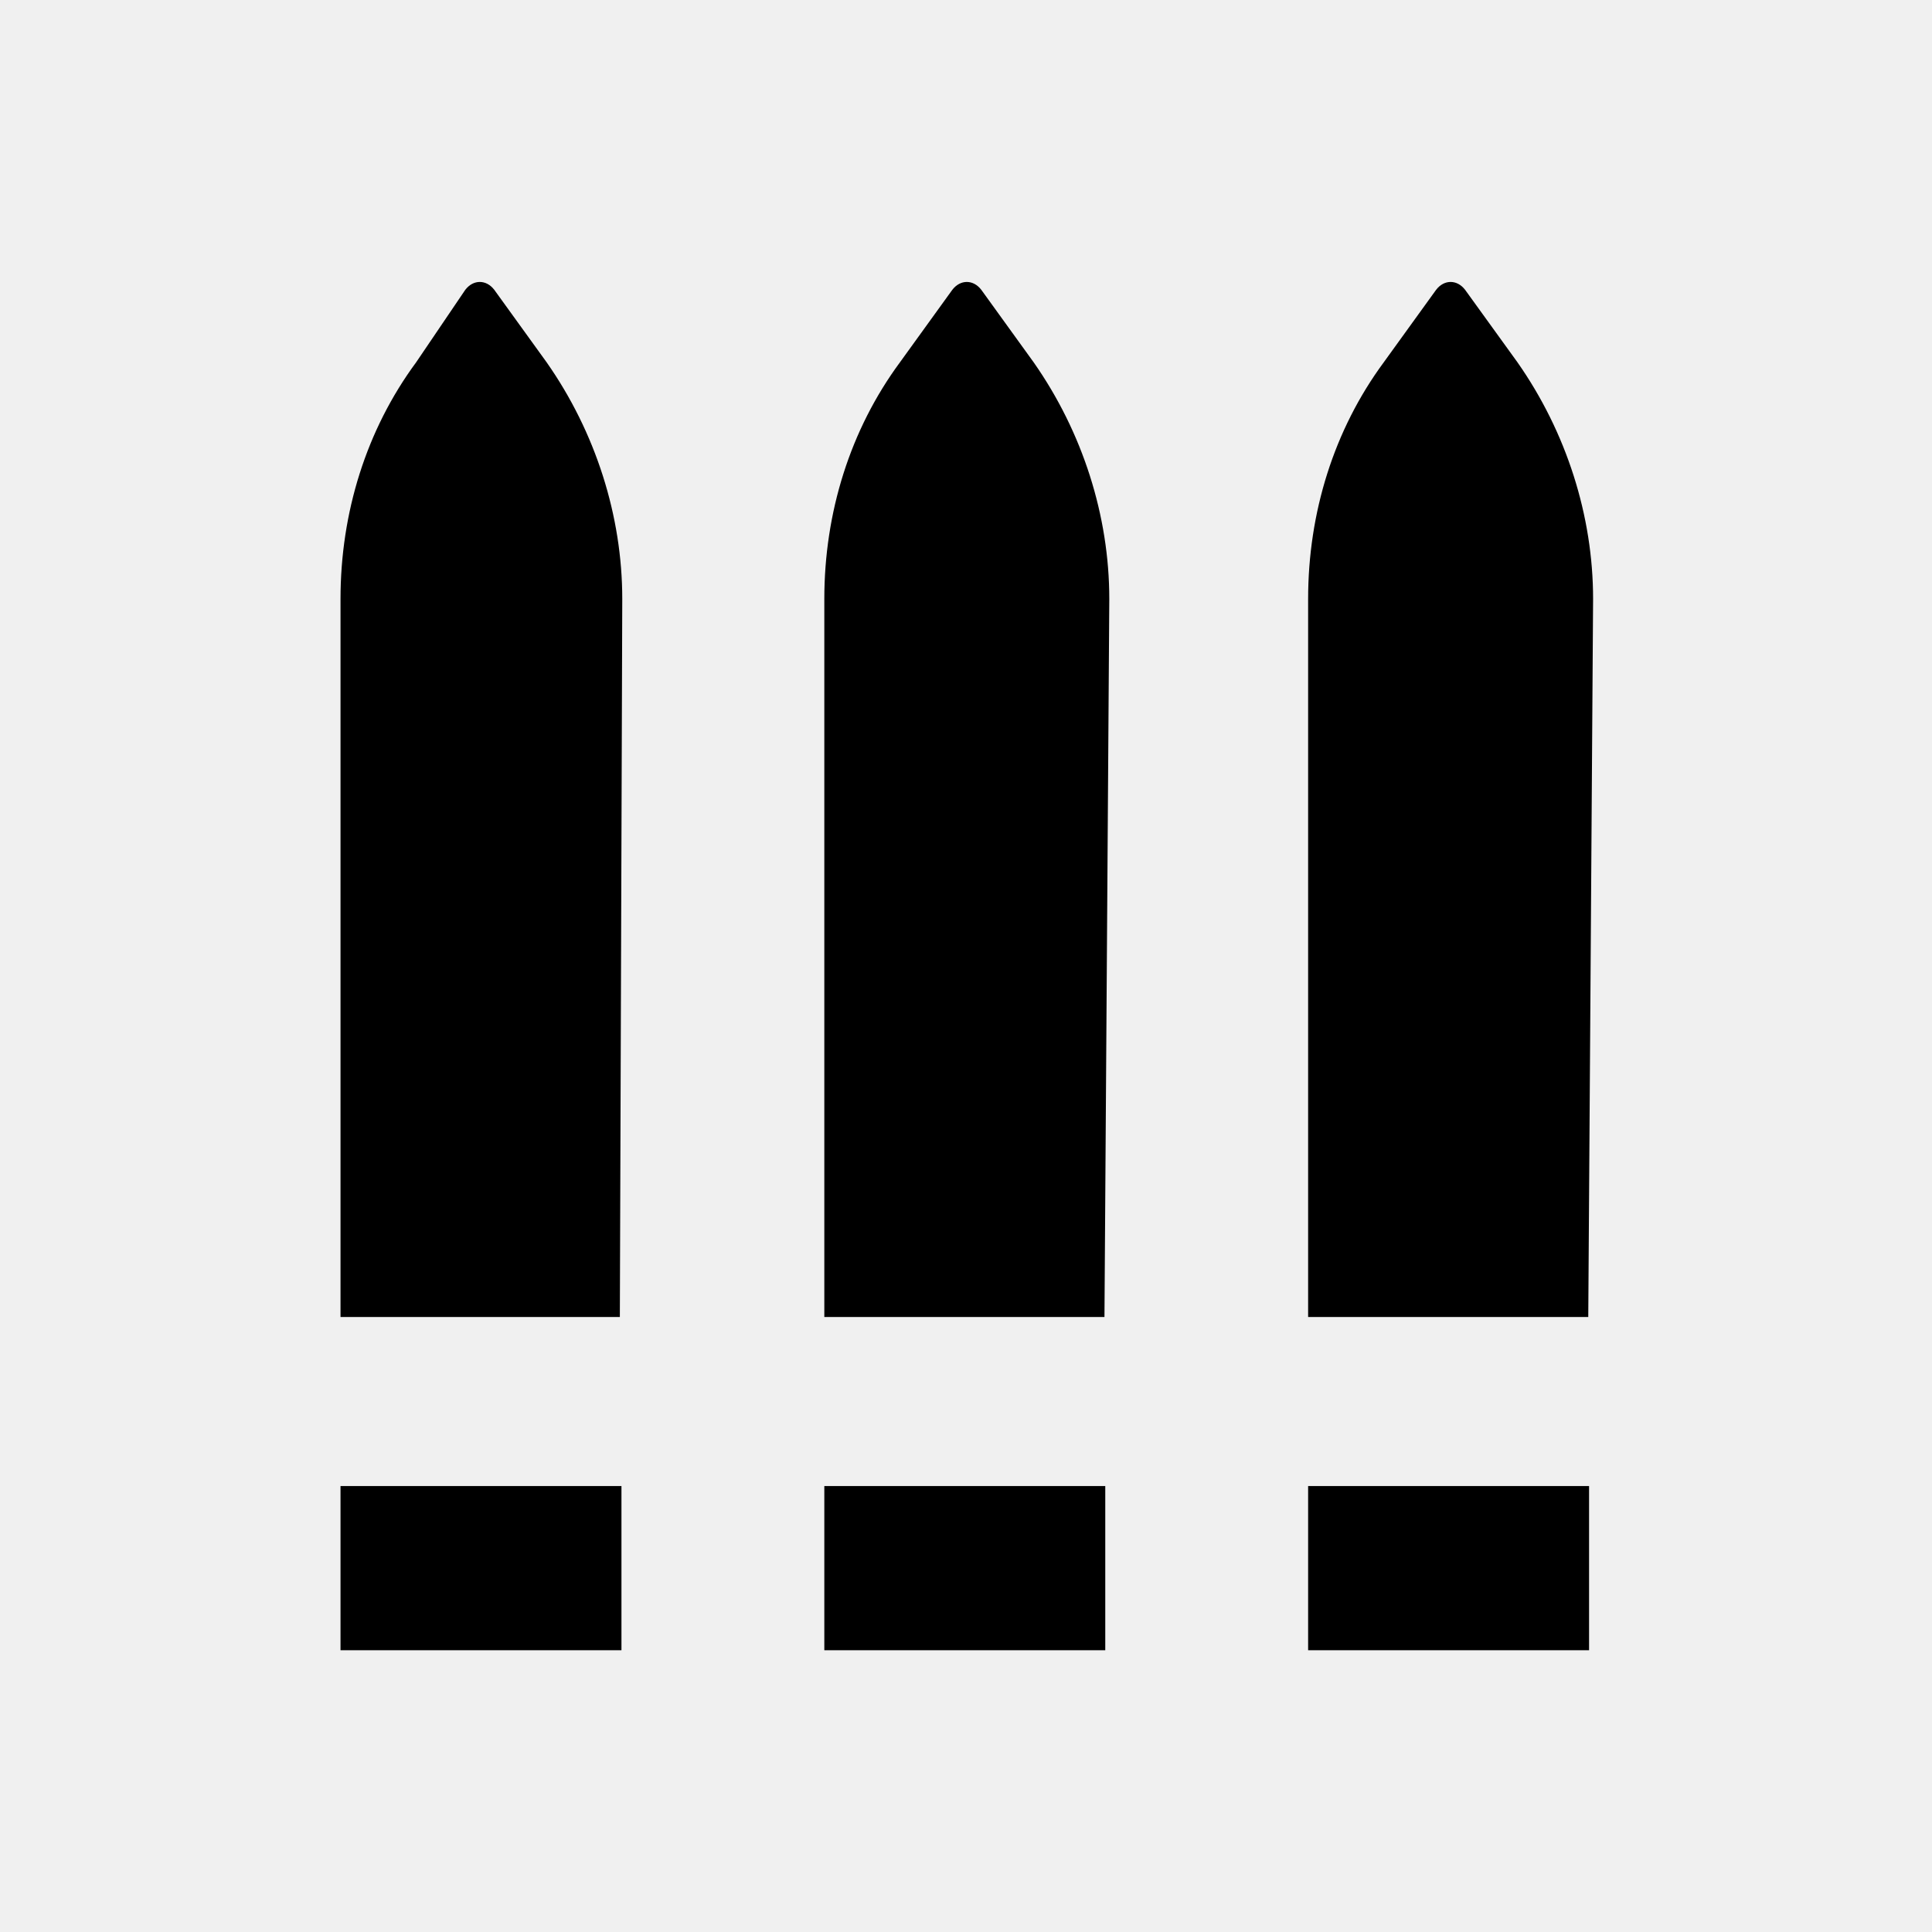
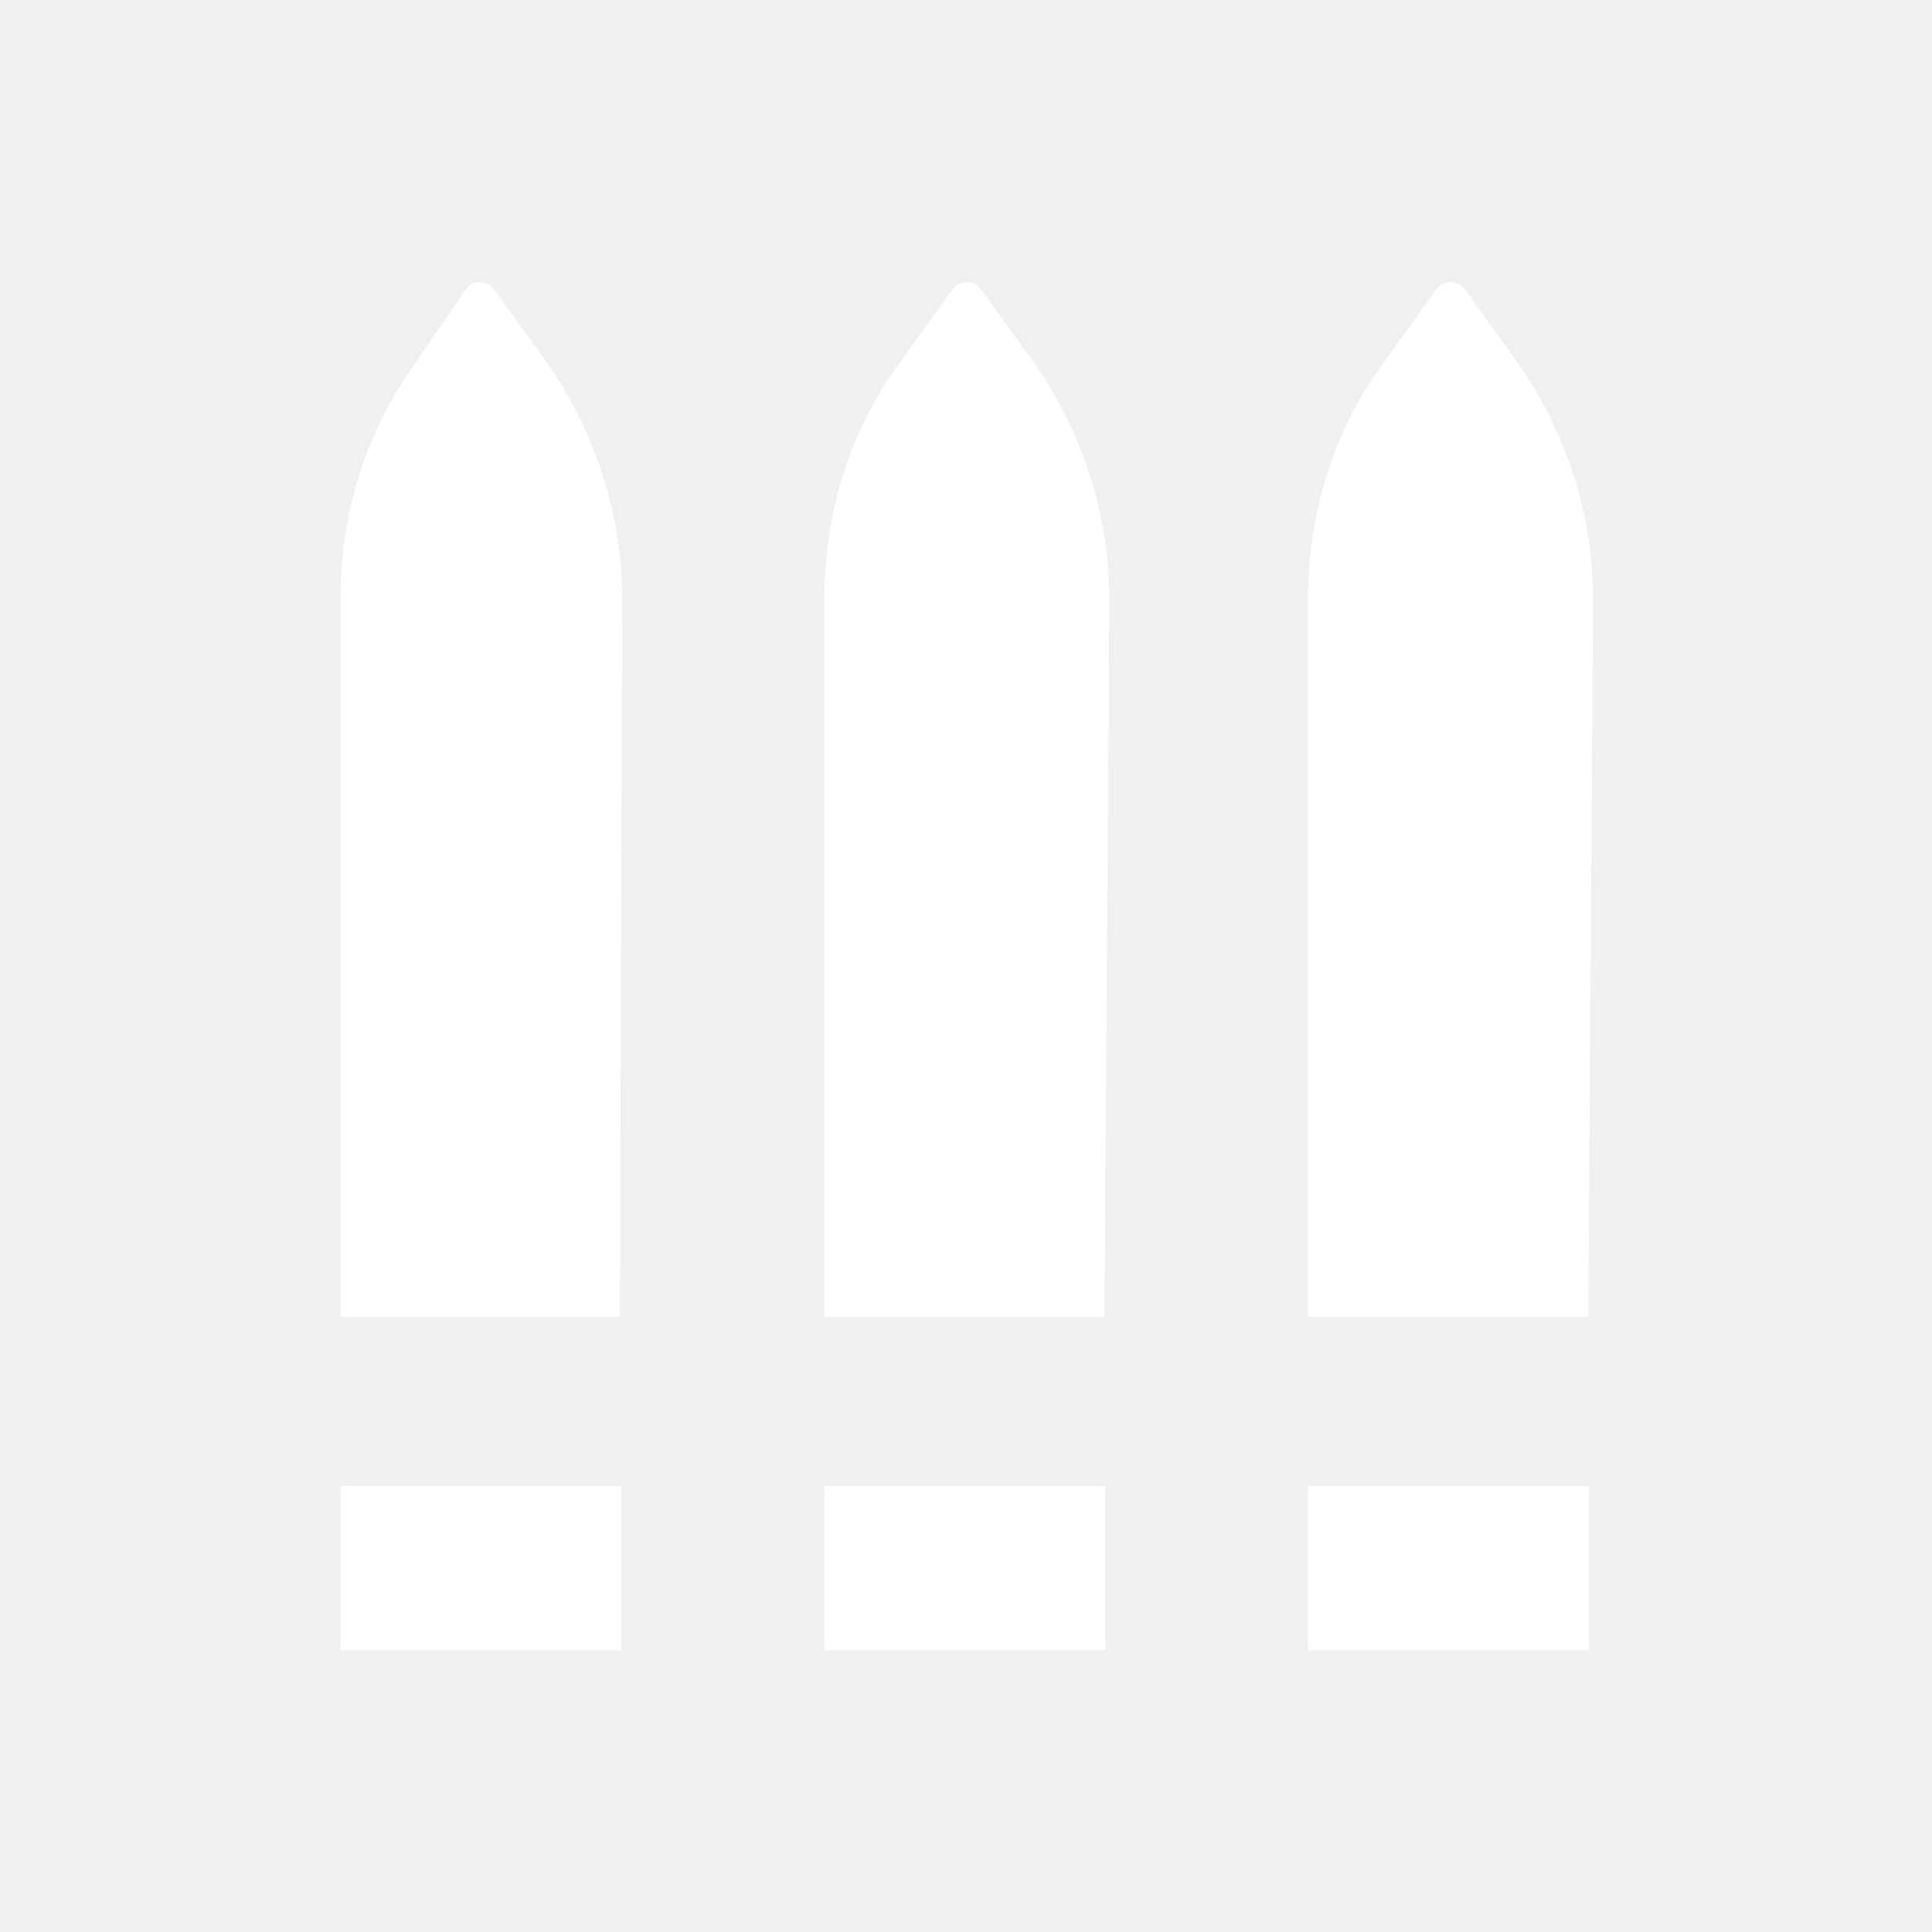
<svg xmlns="http://www.w3.org/2000/svg" viewBox="0 0 24 24">
-   <path d="M7.69 16.36H4.23V7.44c0-1.07.32-2.1.94-2.94l.61-.9c.1-.13.26-.13.36 0l.65.9c.61.87.94 1.91.94 2.94l-.03 8.92Zm6.01 0h-3.46V7.44c0-1.07.32-2.1.94-2.94l.65-.9c.1-.13.26-.13.36 0l.65.9c.61.87.94 1.91.94 2.94l-.06 8.92Zm6.01 0h-3.46V7.44c0-1.07.32-2.1.94-2.94l.65-.9c.1-.13.26-.13.36 0l.65.9c.61.87.94 1.91.94 2.94l-.06 8.92Zm-15.48 2.1h3.49v2.04H4.23zm6.01 0h3.49v2.04h-3.49zm6.01 0h3.49v2.04h-3.49z" style="fill:#000;stroke-width:0" />
+   <path d="M7.69 16.36H4.23V7.44c0-1.07.32-2.1.94-2.94l.61-.9c.1-.13.26-.13.36 0l.65.9c.61.87.94 1.91.94 2.94l-.03 8.92Zm6.01 0h-3.46V7.44c0-1.07.32-2.1.94-2.94l.65-.9c.1-.13.26-.13.36 0l.65.9c.61.87.94 1.91.94 2.94l-.06 8.92Zm6.01 0h-3.46V7.44c0-1.07.32-2.1.94-2.94l.65-.9c.1-.13.26-.13.36 0l.65.9c.61.87.94 1.91.94 2.94l-.06 8.92Zm-15.48 2.1h3.49v2.04H4.23zm6.01 0h3.49v2.04h-3.49zm6.01 0h3.49v2.04h-3.49z" style="fill:#fff" />
</svg>
